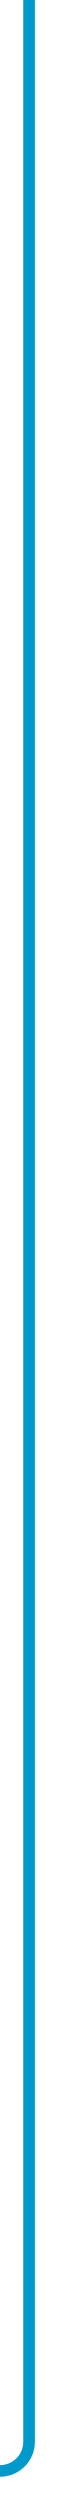
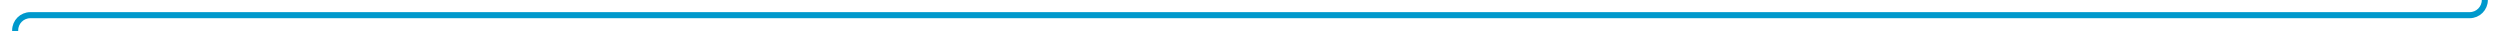
- <svg xmlns="http://www.w3.org/2000/svg" version="1.1" width="10px" height="430px" preserveAspectRatio="xMidYMin meet" viewBox="1332 224  8 430">
-   <path d="M 1283 649  L 1331 649  A 5 5 0 0 0 1336 644 L 1336 224  " stroke-width="2" stroke="#0099cc" fill="none" />
+ <svg xmlns="http://www.w3.org/2000/svg" version="1.1" width="824px" height="10px" preserveAspectRatio="xMinYMid meet" viewBox="521 118  824 8">
+   <path d="M 526 160  L 526 127  A 5 5 0 0 1 531 122 L 1335 122  A 5 5 0 0 0 1340 117 L 1340 84  " stroke-width="2" stroke="#0099cc" fill="none" />
</svg>
